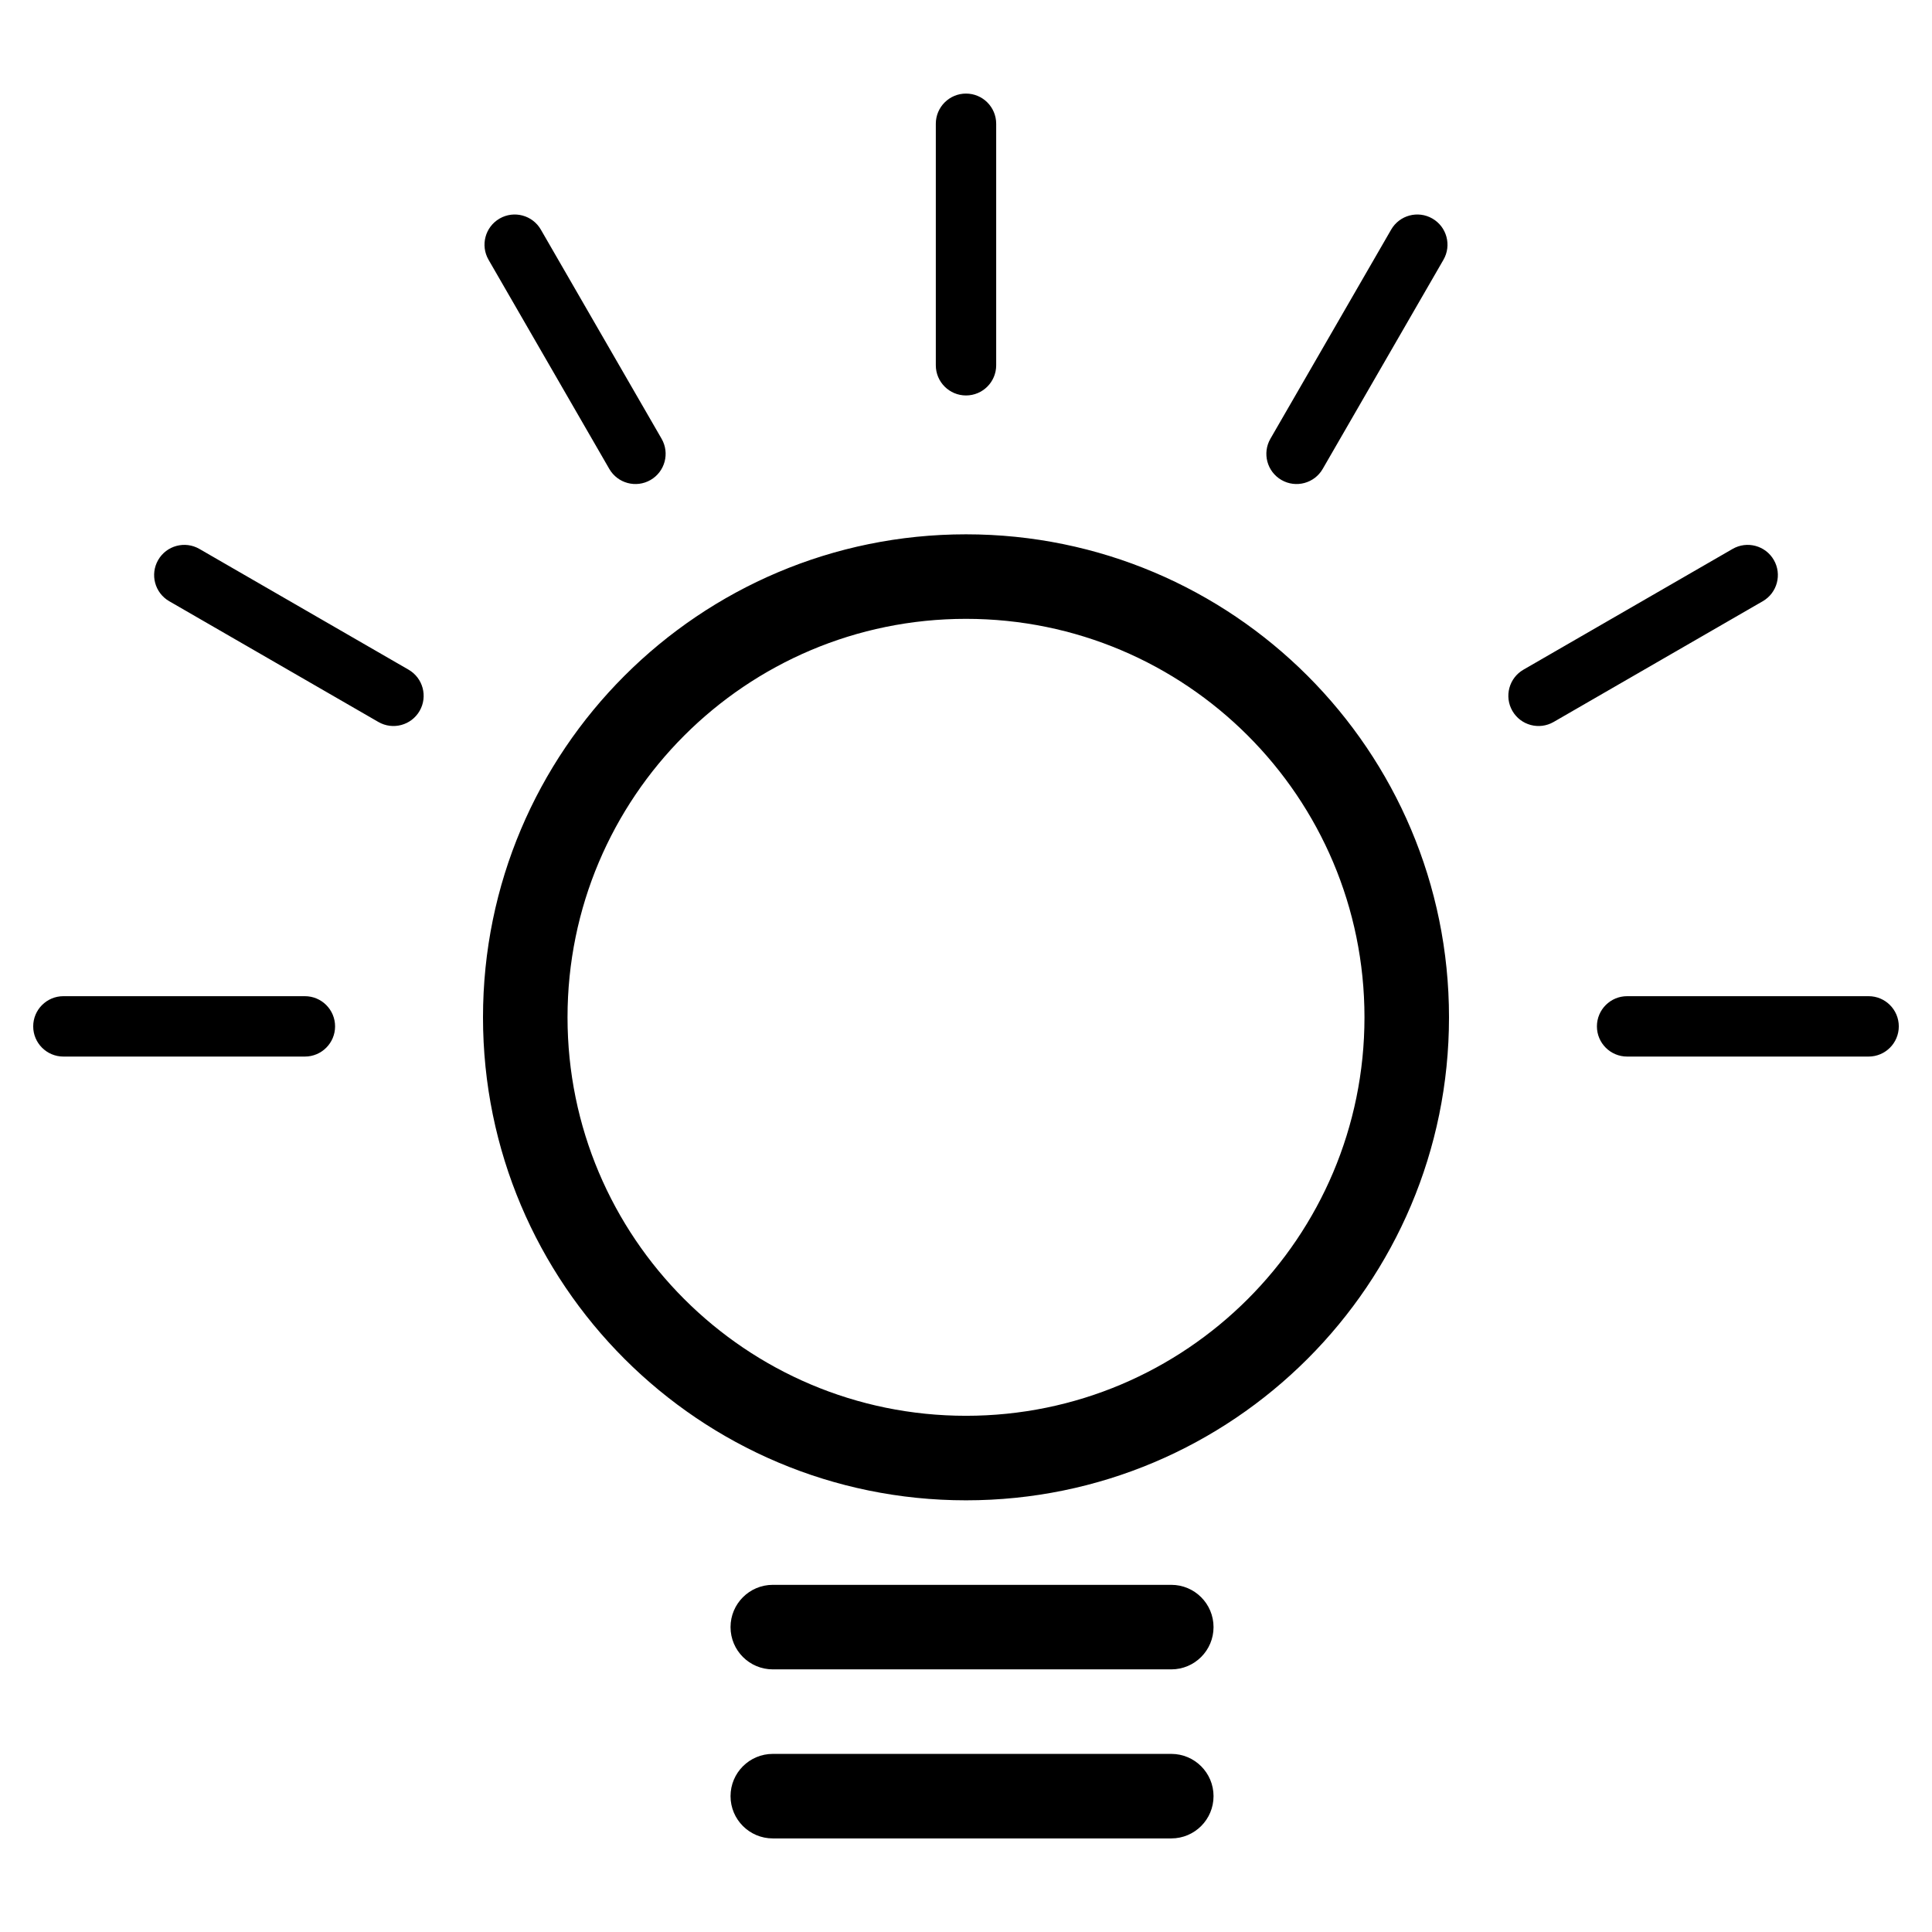
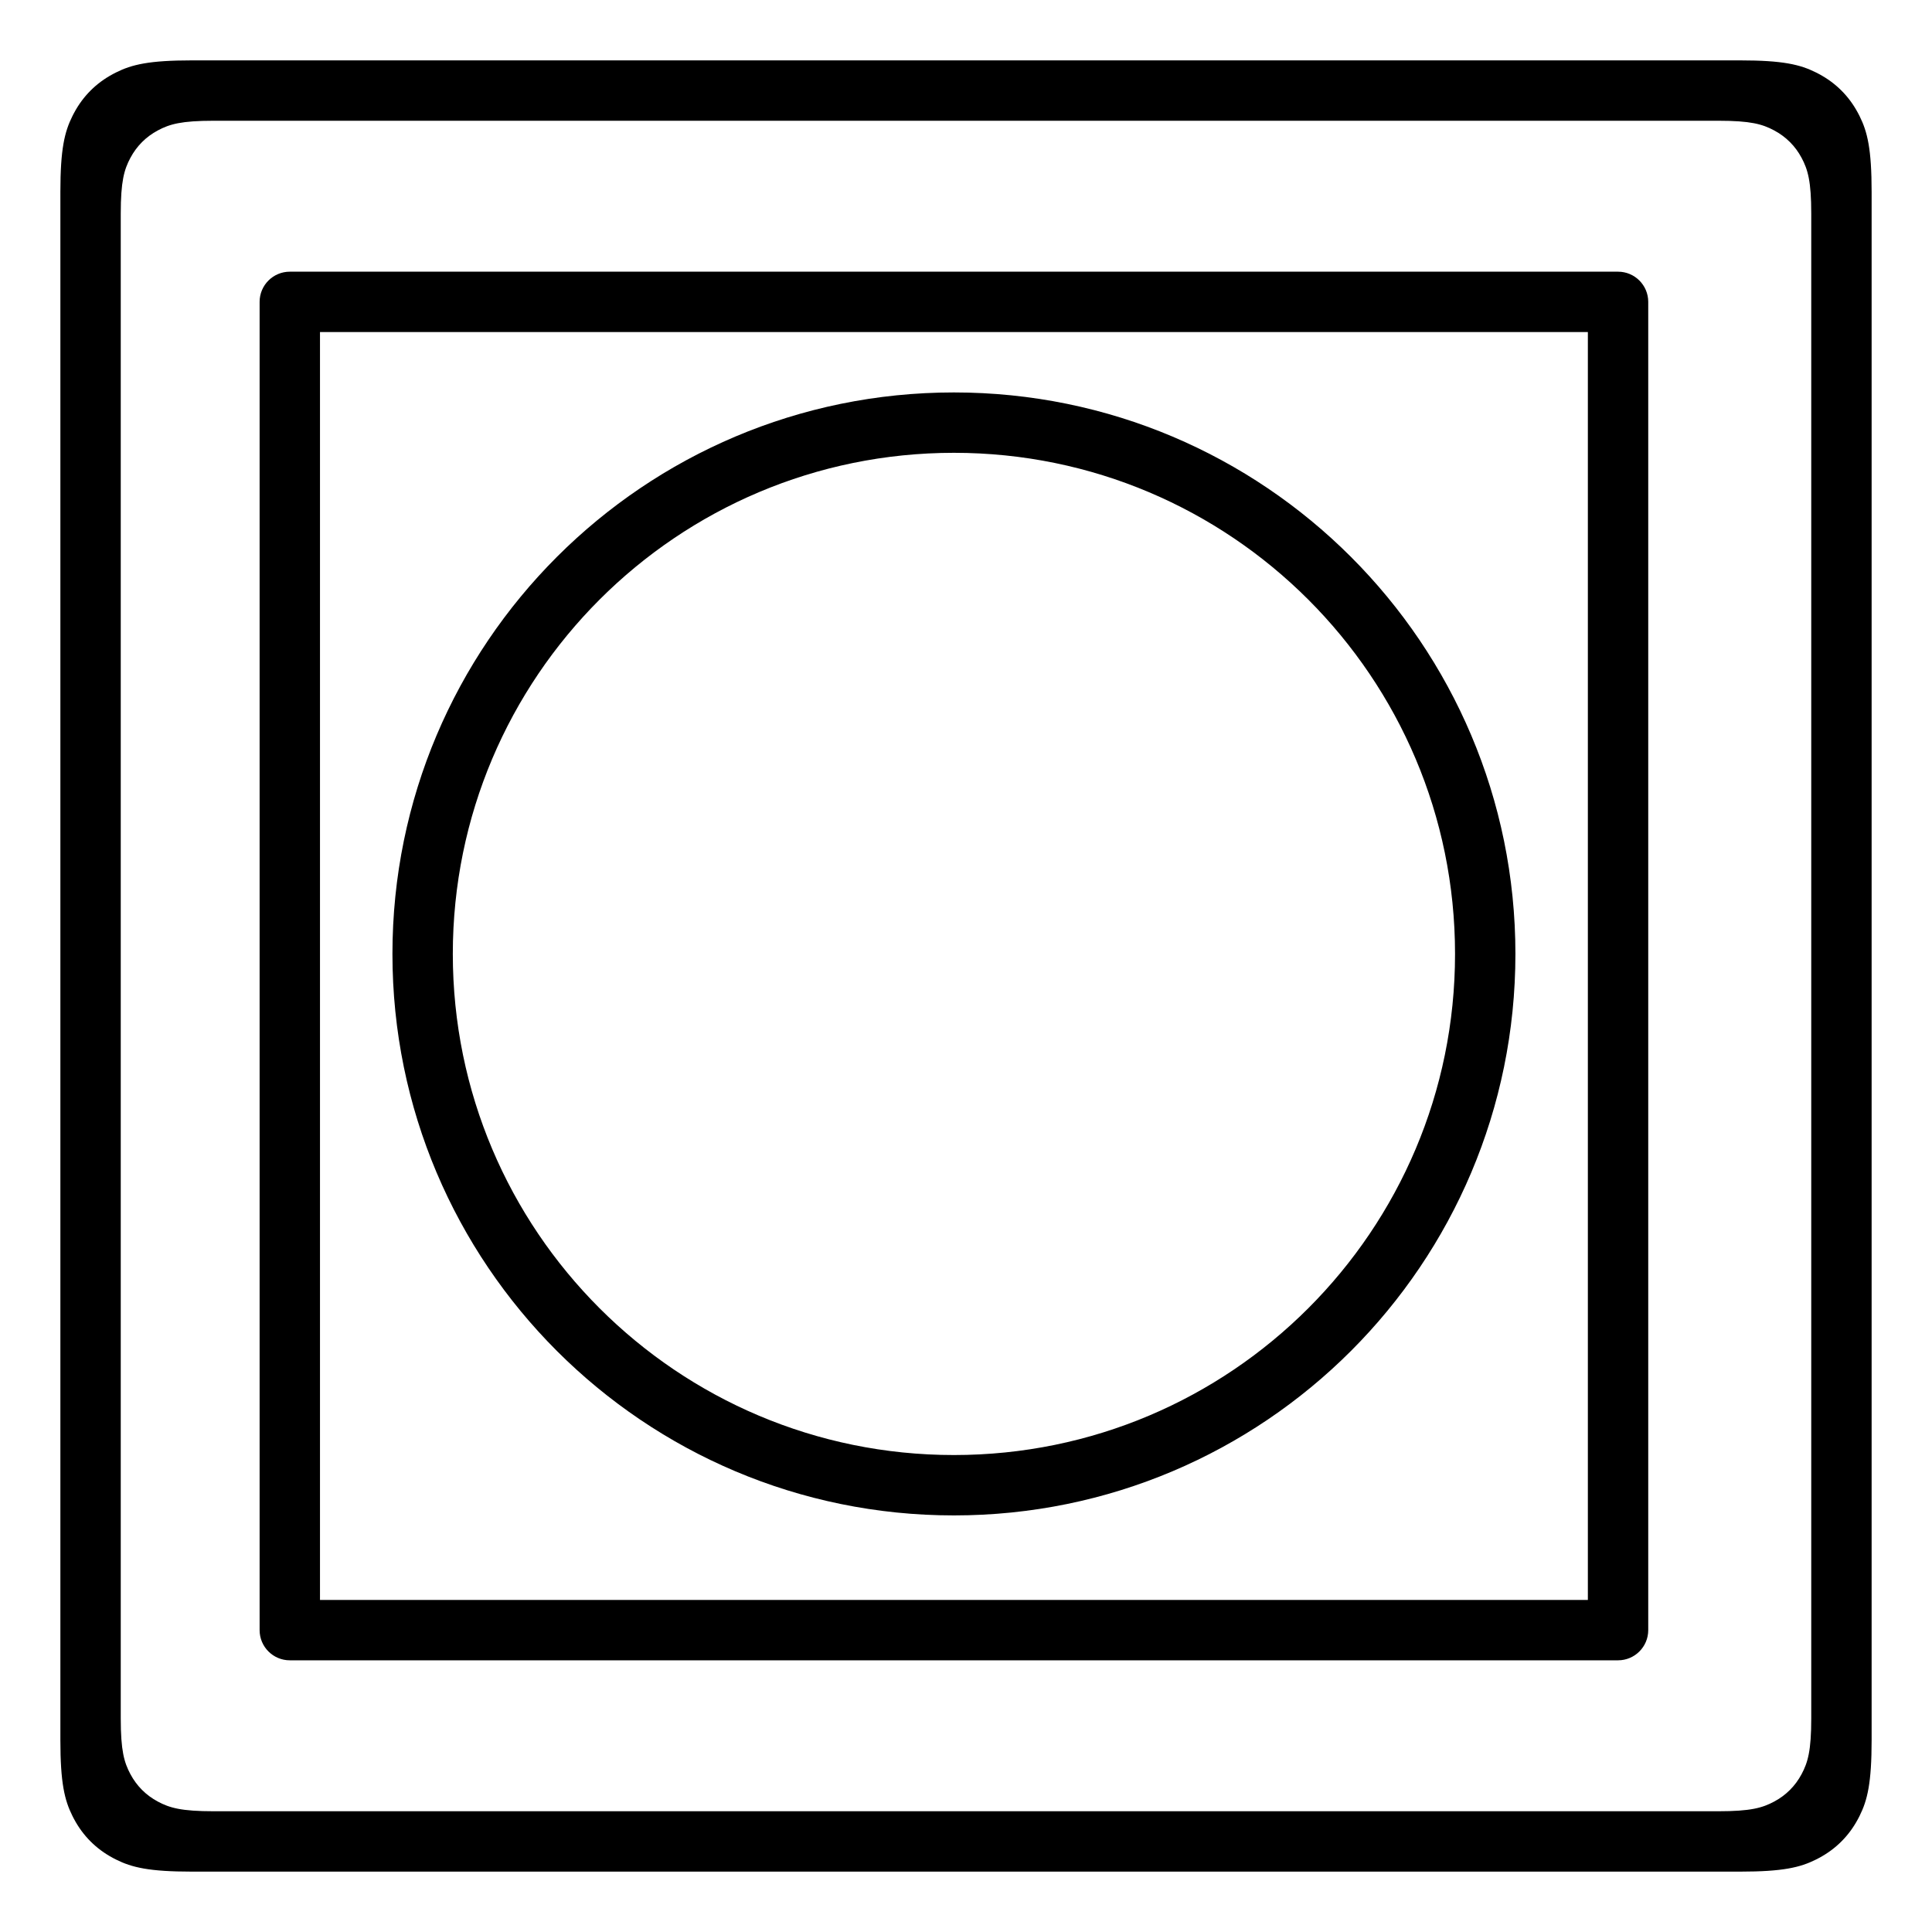
<svg xmlns="http://www.w3.org/2000/svg" width="320px" height="320px" viewBox="0 0 320 320" version="1.1">
-   <g id="images-/-light" stroke="none" stroke-width="1" fill="none" fill-rule="evenodd">
-     <path d="M194,290.5 C197.866,290.5 201,293.634 201,297.5 C201,301.366 197.866,304.5 194,304.5 L128,304.5 C124.134,304.5 121,301.366 121,297.5 C121,293.634 124.134,290.5 128,290.5 L194,290.5 Z M194,262.5 C197.866,262.5 201,265.634 201,269.5 C201,273.366 197.866,276.5 194,276.5 L128,276.5 C124.134,276.5 121,273.366 121,269.5 C121,265.634 124.134,262.5 128,262.5 L194,262.5 Z M160,88.5 C204.183,88.5 240,124.317 240,168.5 C240,212.683 204.183,248.5 160,248.5 C115.817,248.5 80,212.683 80,168.5 C80,124.317 115.817,88.5 160,88.5 Z M160,102.5 C123.549,102.5 94,132.049 94,168.5 C94,204.951 123.549,234.5 160,234.5 C196.451,234.5 226,204.951 226,168.5 C226,132.049 196.451,102.5 160,102.5 Z M309.5,165 C312.261,165 314.5,167.239 314.5,170 C314.5,172.761 312.261,175 309.5,175 L269.5,175 C266.739,175 264.5,172.761 264.5,170 C264.5,167.239 266.739,165 269.5,165 L309.5,165 Z M50.5,165 C53.261,165 55.5,167.239 55.5,170 C55.5,172.761 53.261,175 50.5,175 L10.5,175 C7.739,175 5.5,172.761 5.5,170 C5.5,167.239 7.739,165 10.5,165 L50.5,165 Z M293.801,92.75 C295.182,95.141 294.362,98.199 291.971,99.58 L257.33,119.58 C254.938,120.961 251.88,120.141 250.5,117.75 C249.119,115.359 249.938,112.301 252.33,110.92 L286.971,90.92 C289.362,89.539 292.42,90.359 293.801,92.75 Z M33.029,90.92 L67.67,110.92 C70.062,112.301 70.881,115.359 69.5,117.75 C68.12,120.141 65.062,120.961 62.67,119.58 L28.029,99.58 C25.638,98.199 24.818,95.141 26.199,92.75 C27.58,90.359 30.638,89.539 33.029,90.92 Z M237.25,36.199 C239.641,37.58 240.461,40.638 239.08,43.029 L219.08,77.67 C217.699,80.062 214.641,80.881 212.25,79.5 C209.859,78.12 209.039,75.062 210.42,72.67 L230.42,38.029 C231.801,35.638 234.859,34.818 237.25,36.199 Z M89.58,38.029 L109.58,72.67 C110.961,75.062 110.141,78.12 107.75,79.5 C105.359,80.881 102.301,80.062 100.92,77.67 L80.92,43.029 C79.539,40.638 80.359,37.58 82.75,36.199 C85.141,34.818 88.199,35.638 89.58,38.029 Z M160,15.5 C162.761,15.5 165,17.739 165,20.5 L165,60.5 C165,63.261 162.761,65.5 160,65.5 C157.239,65.5 155,63.261 155,60.5 L155,20.5 C155,17.739 157.239,15.5 160,15.5 Z" id="Combined-Shape" fill="#000000" />
+   <g id="images-/-Dimmer-Switch" stroke="none" stroke-width="1" fill="none" fill-rule="evenodd">
+     <path d="M288.207,10 C295.311,10 298.17,10.693 300.783,12.001 L301.13,12.179 C301.188,12.209 301.245,12.24 301.303,12.271 C304.074,13.752 306.248,15.926 307.729,18.697 L307.821,18.87 L307.821,18.87 L307.999,19.217 C309.307,21.83 310,24.689 310,31.793 L310,288.207 C310,295.311 309.307,298.17 307.999,300.783 L307.821,301.13 C307.791,301.188 307.76,301.245 307.729,301.303 C306.248,304.074 304.074,306.248 301.303,307.729 L301.13,307.821 L301.13,307.821 L300.783,307.999 C298.17,309.307 295.311,310 288.207,310 L31.793,310 C24.689,310 21.83,309.307 19.217,307.999 L18.87,307.821 C18.812,307.791 18.755,307.76 18.697,307.729 C15.926,306.248 13.752,304.074 12.271,301.303 L12.179,301.13 L12.179,301.13 L12.001,300.783 C10.693,298.17 10,295.311 10,288.207 L10,31.793 C10,24.689 10.693,21.83 12.001,19.217 L12.179,18.87 C12.209,18.812 12.24,18.755 12.271,18.697 C13.752,15.926 15.926,13.752 18.697,12.271 L18.87,12.179 L18.87,12.179 L19.217,12.001 C21.83,10.693 24.689,10 31.793,10 L288.207,10 Z M284.617,20 L35.383,20 C30.034,20 28.094,20.557 26.139,21.603 C24.183,22.649 22.649,24.183 21.603,26.139 C20.557,28.094 20,30.034 20,35.383 L20,35.383 L20,284.617 C20,289.966 20.557,291.906 21.603,293.861 C22.649,295.817 24.183,297.351 26.139,298.397 C28.094,299.443 30.034,300 35.383,300 L35.383,300 L284.617,300 C289.966,300 291.906,299.443 293.861,298.397 C295.817,297.351 297.351,295.817 298.397,293.861 C299.443,291.906 300,289.966 300,284.617 L300,284.617 L300,35.383 C300,30.034 299.443,28.094 298.397,26.139 C297.351,24.183 295.817,22.649 293.861,21.603 C291.906,20.557 289.966,20 284.617,20 L284.617,20 Z" id="Combined-Shape" fill="#000000" />
+     <path d="M158,65 C209.362,65 251,106.638 251,158 C251,209.362 209.362,251 158,251 C106.638,251 65,209.362 65,158 C65,106.638 106.638,65 158,65 Z M158,75 C112.16,75 75,112.16 75,158 C75,203.84 112.16,241 158,241 C203.84,241 241,203.84 241,158 C241,112.16 203.84,75 158,75 Z" id="Combined-Shape" fill="#000000" />
+     <path d="M268,45 C270.761,45 273,47.239 273,50 L273,270 C273,272.761 270.761,275 268,275 L48,275 C45.239,275 43,272.761 43,270 L43,50 C43,47.239 45.239,45 48,45 L268,45 Z M263,55 L53,55 L53,265 L263,265 L263,55 Z" id="Combined-Shape" fill="#000000" />
  </g>
</svg>
